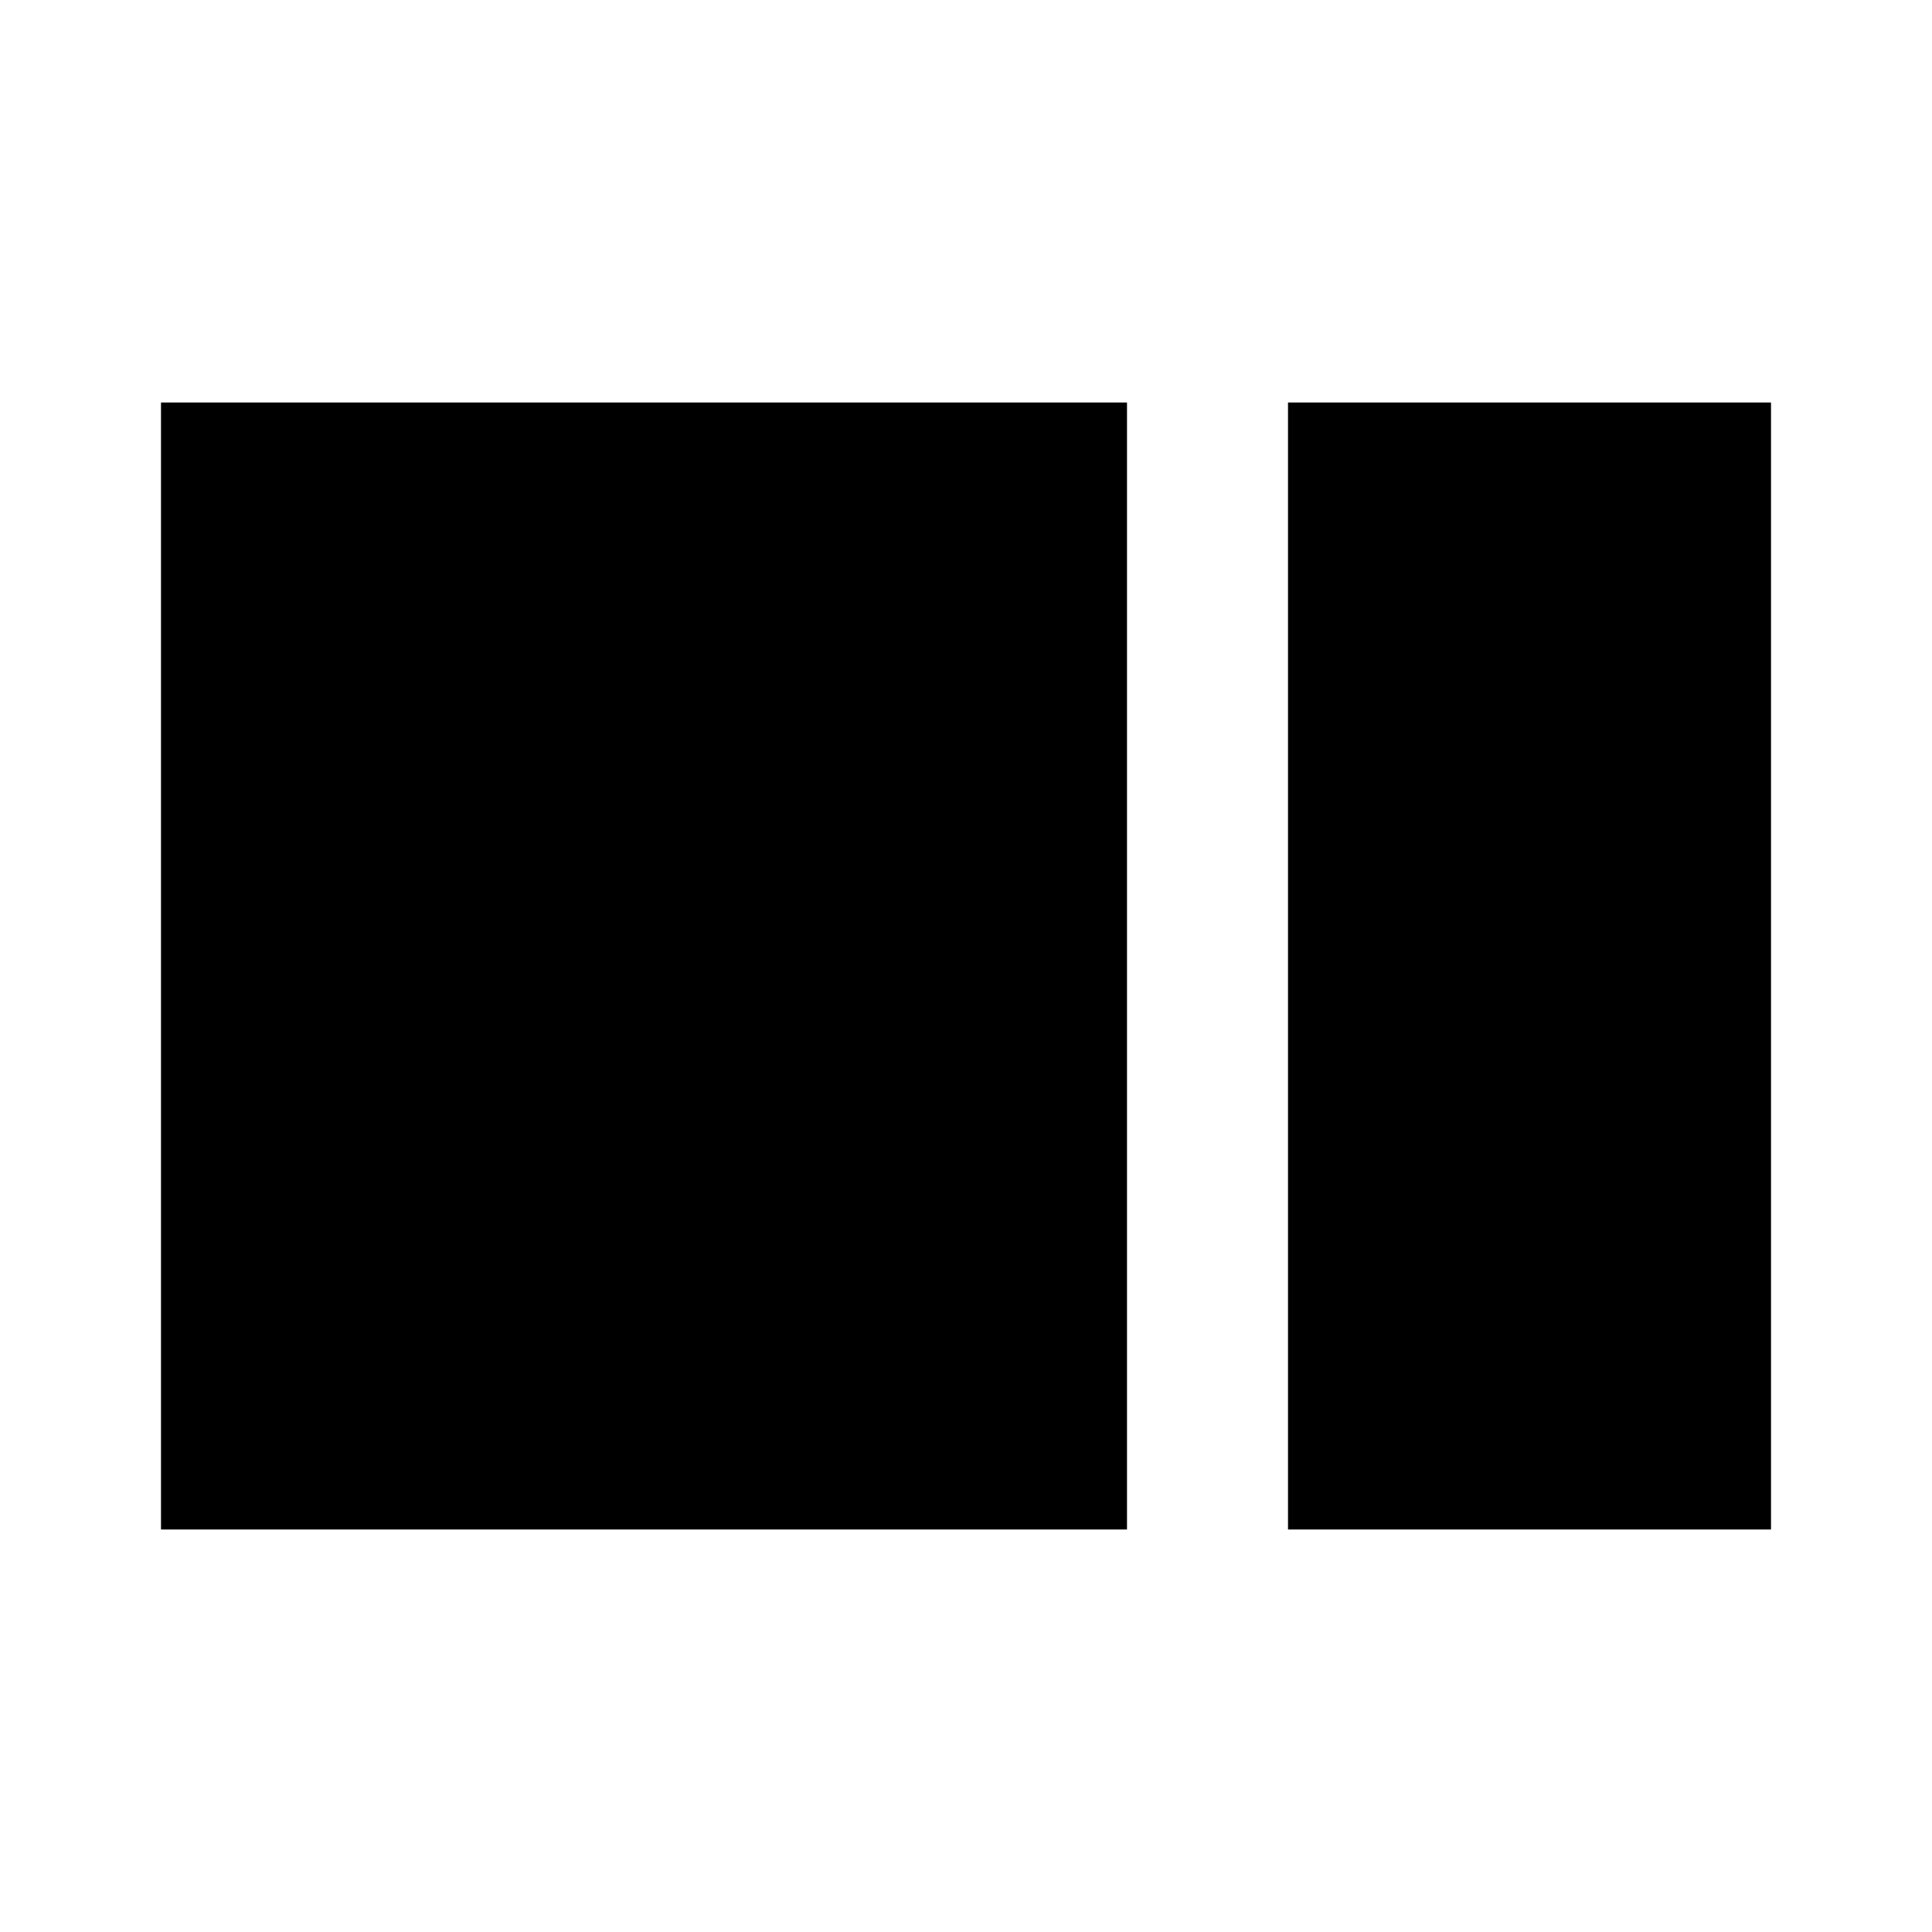
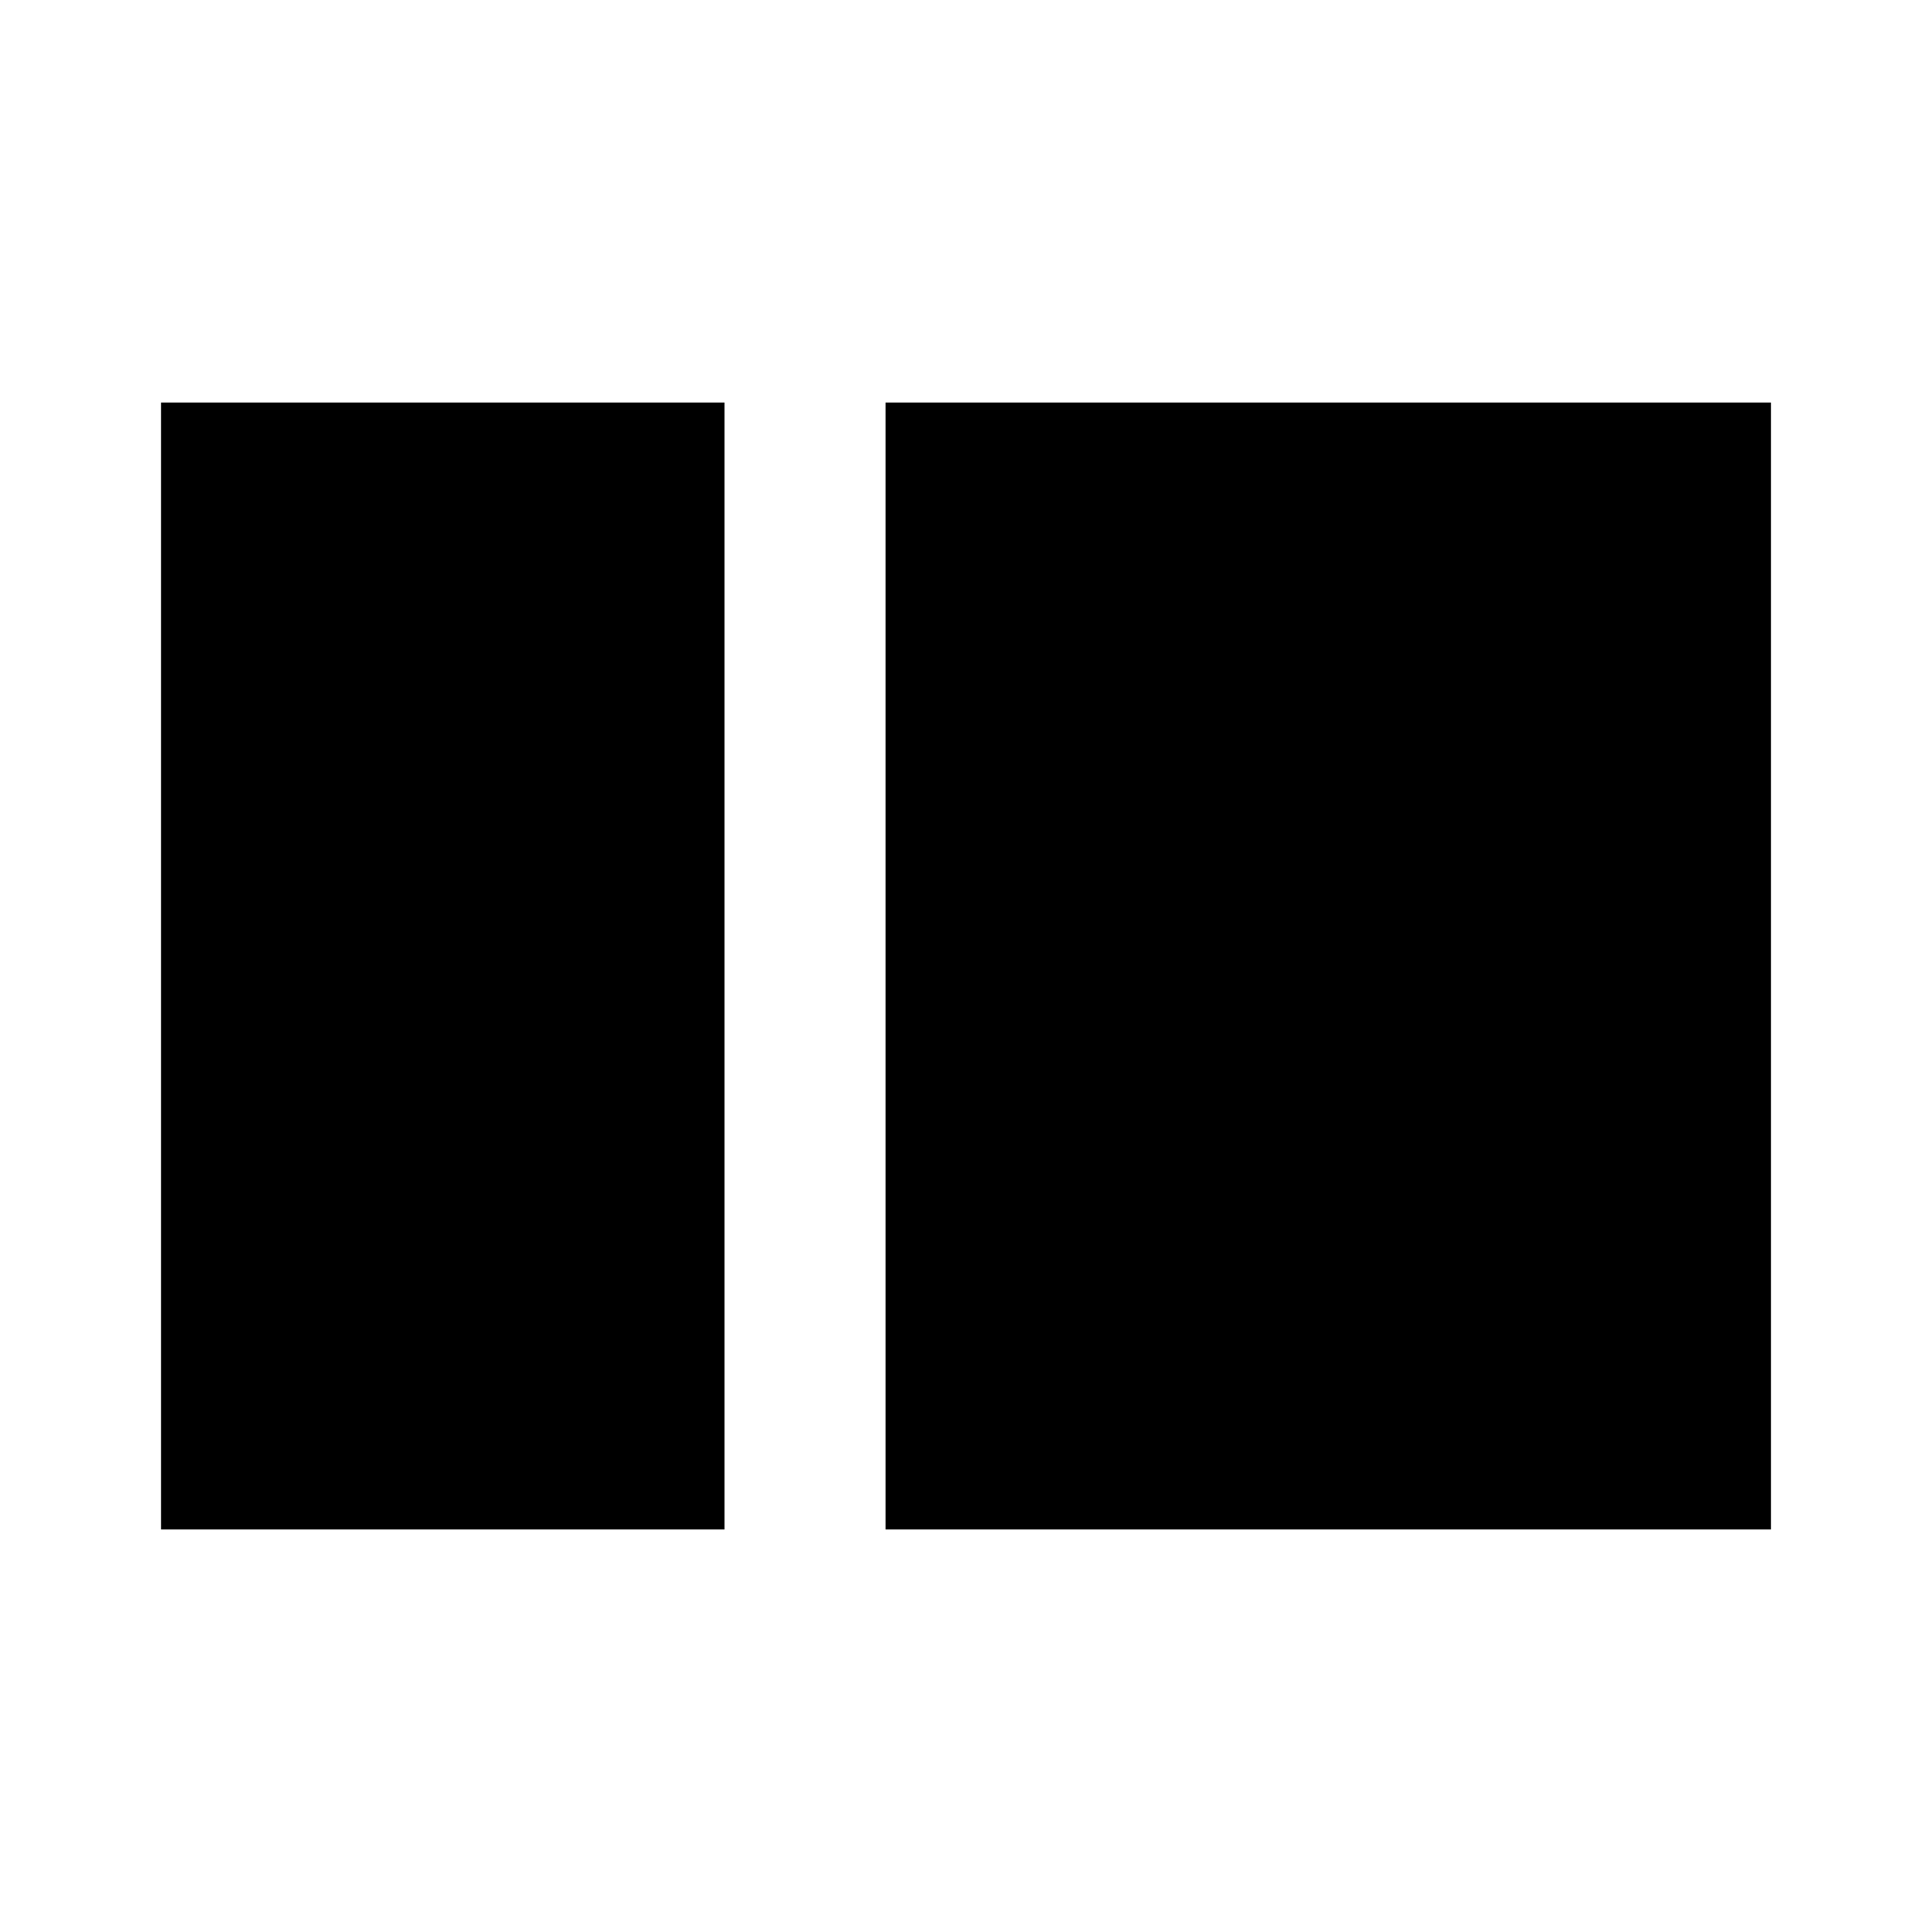
<svg xmlns="http://www.w3.org/2000/svg" width="24px" height="24px" version="1.1" xml:space="preserve" style="fill-rule:evenodd;clip-rule:evenodd;stroke-linejoin:round;stroke-miterlimit:2;">
  <rect id="Artboard1" x="0" y="0" width="24" height="24" style="fill:none;" />
-   <path d="M2,5l12,0l0,14l-12,0l-0,-14Z" />
-   <path d="M16,5l6,0l0,14l-6,0l0,-14Z" />
+   <path d="M2,5l7,0l-0,14l-7,0l0,-14Z" />
+   <path d="M11,5l11,0l0,14l-11,0l-0,-14Z" />
</svg>
